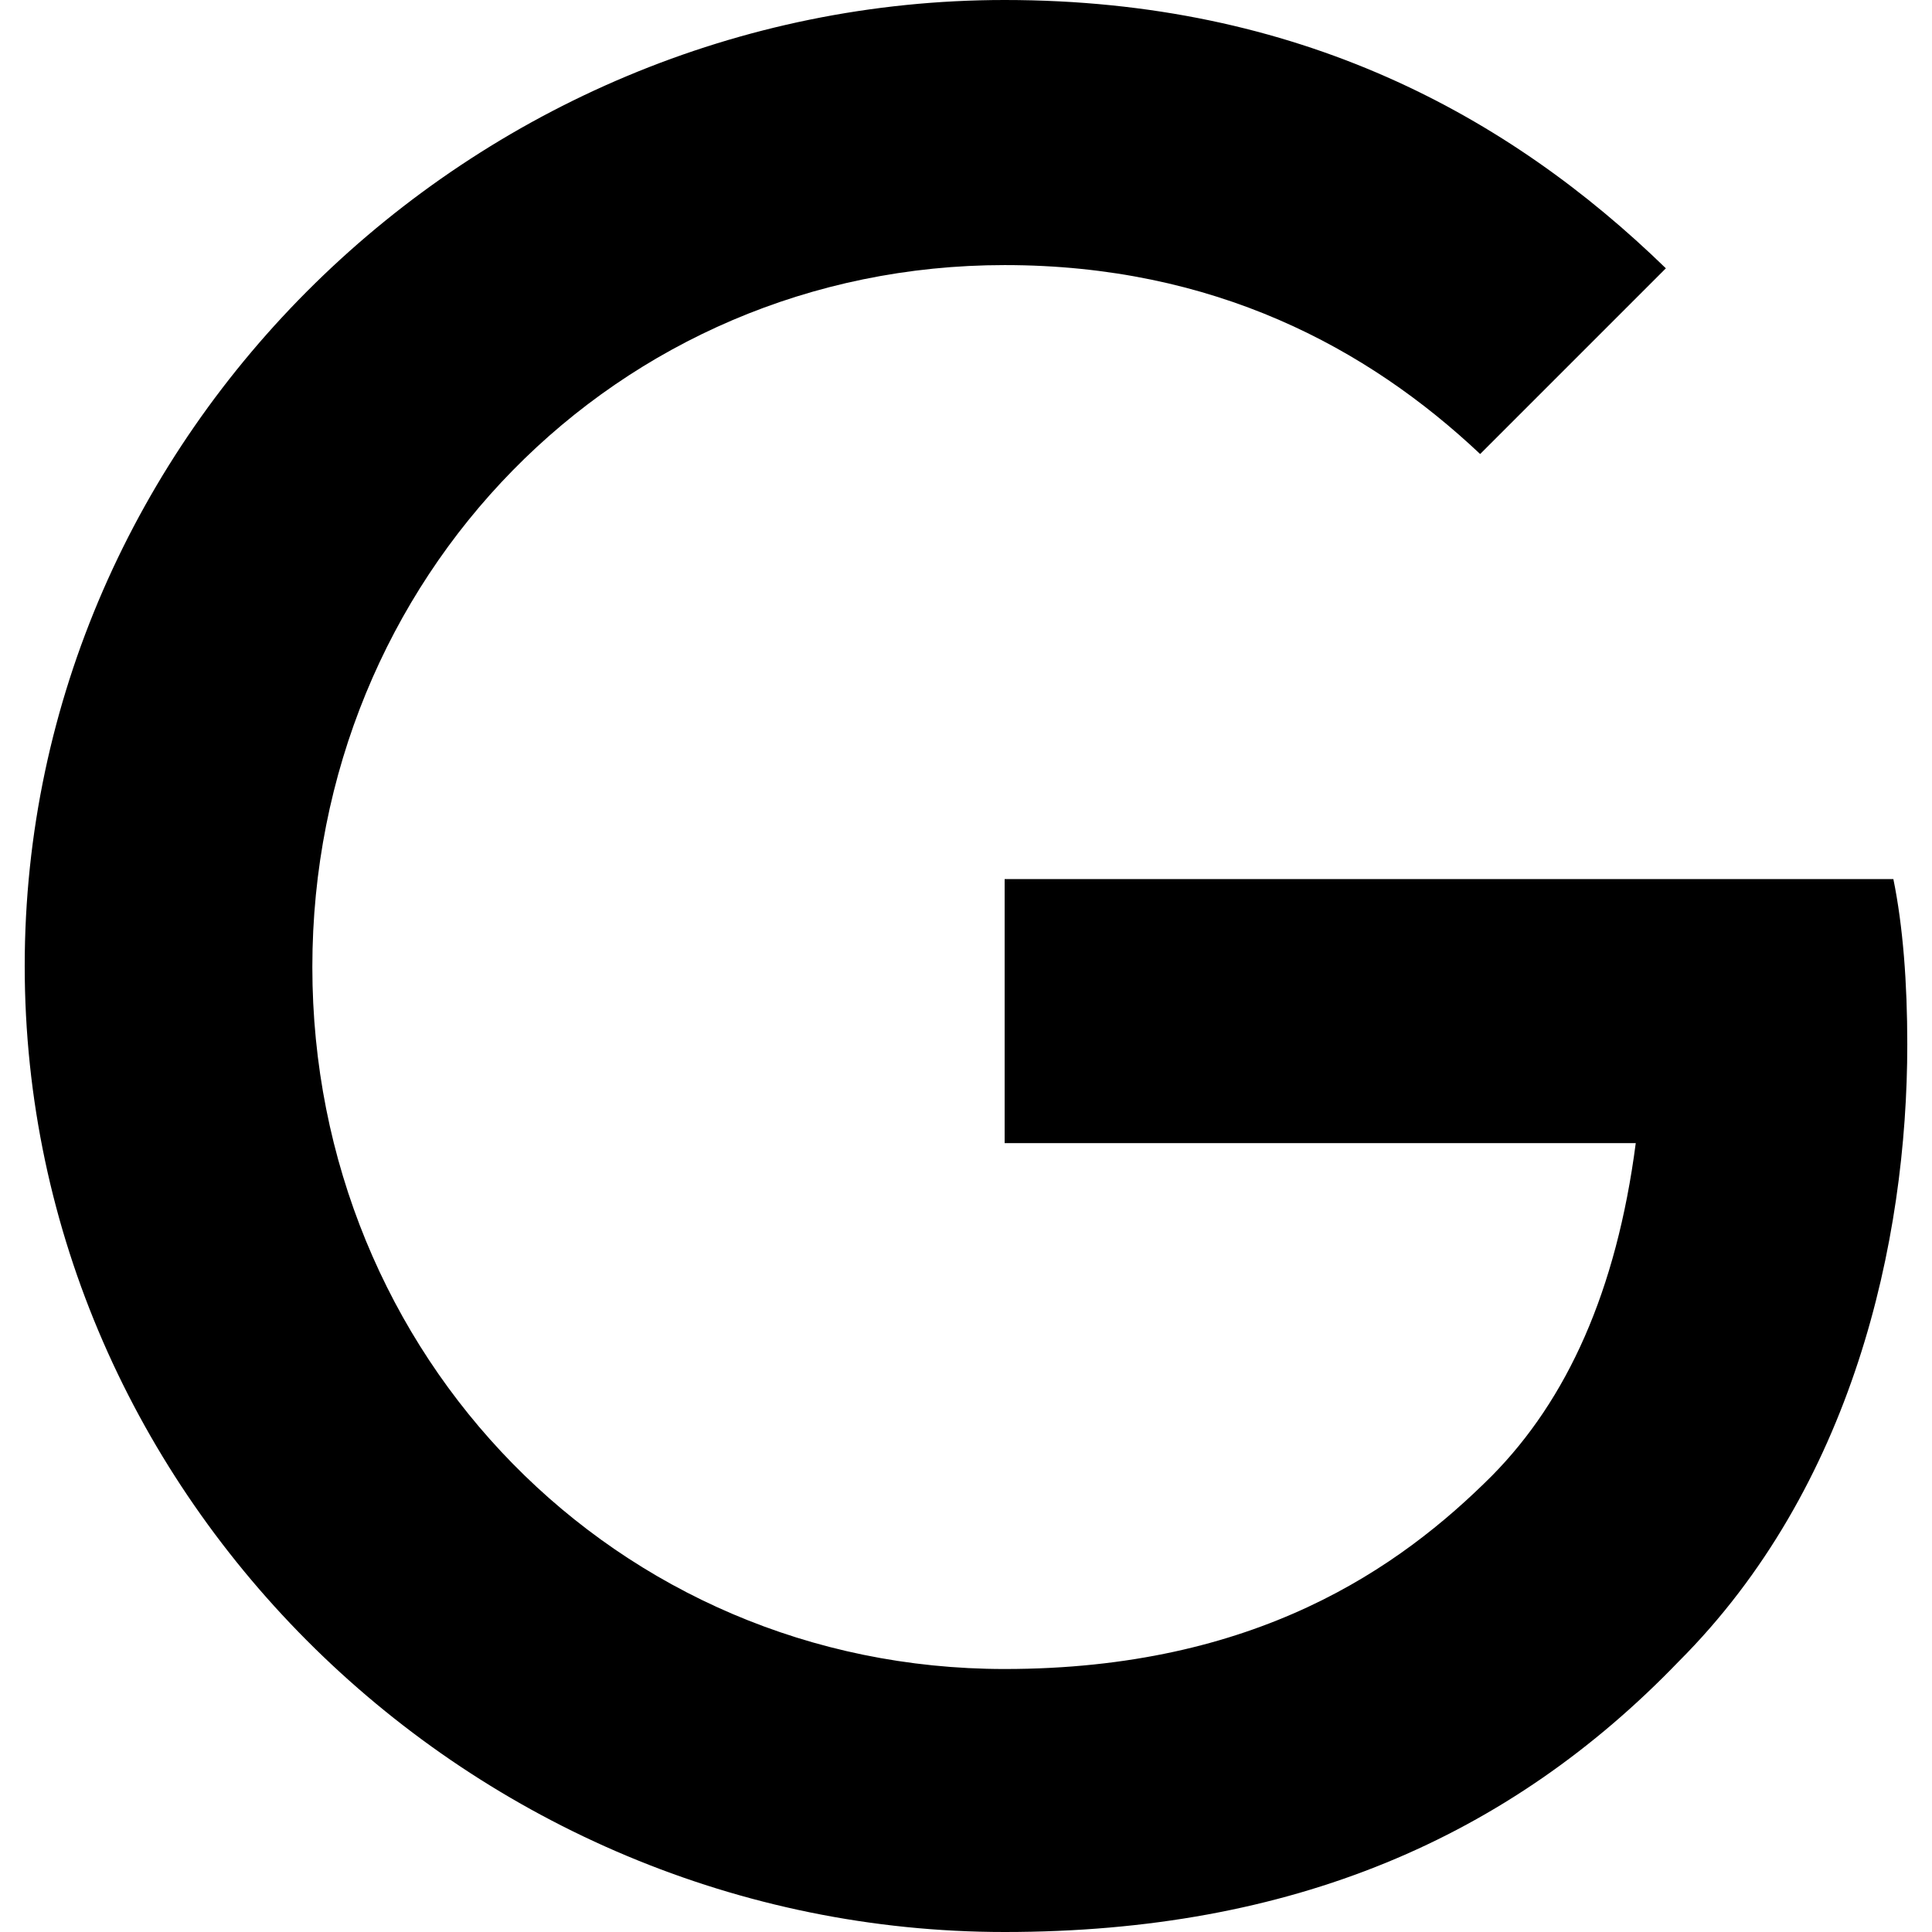
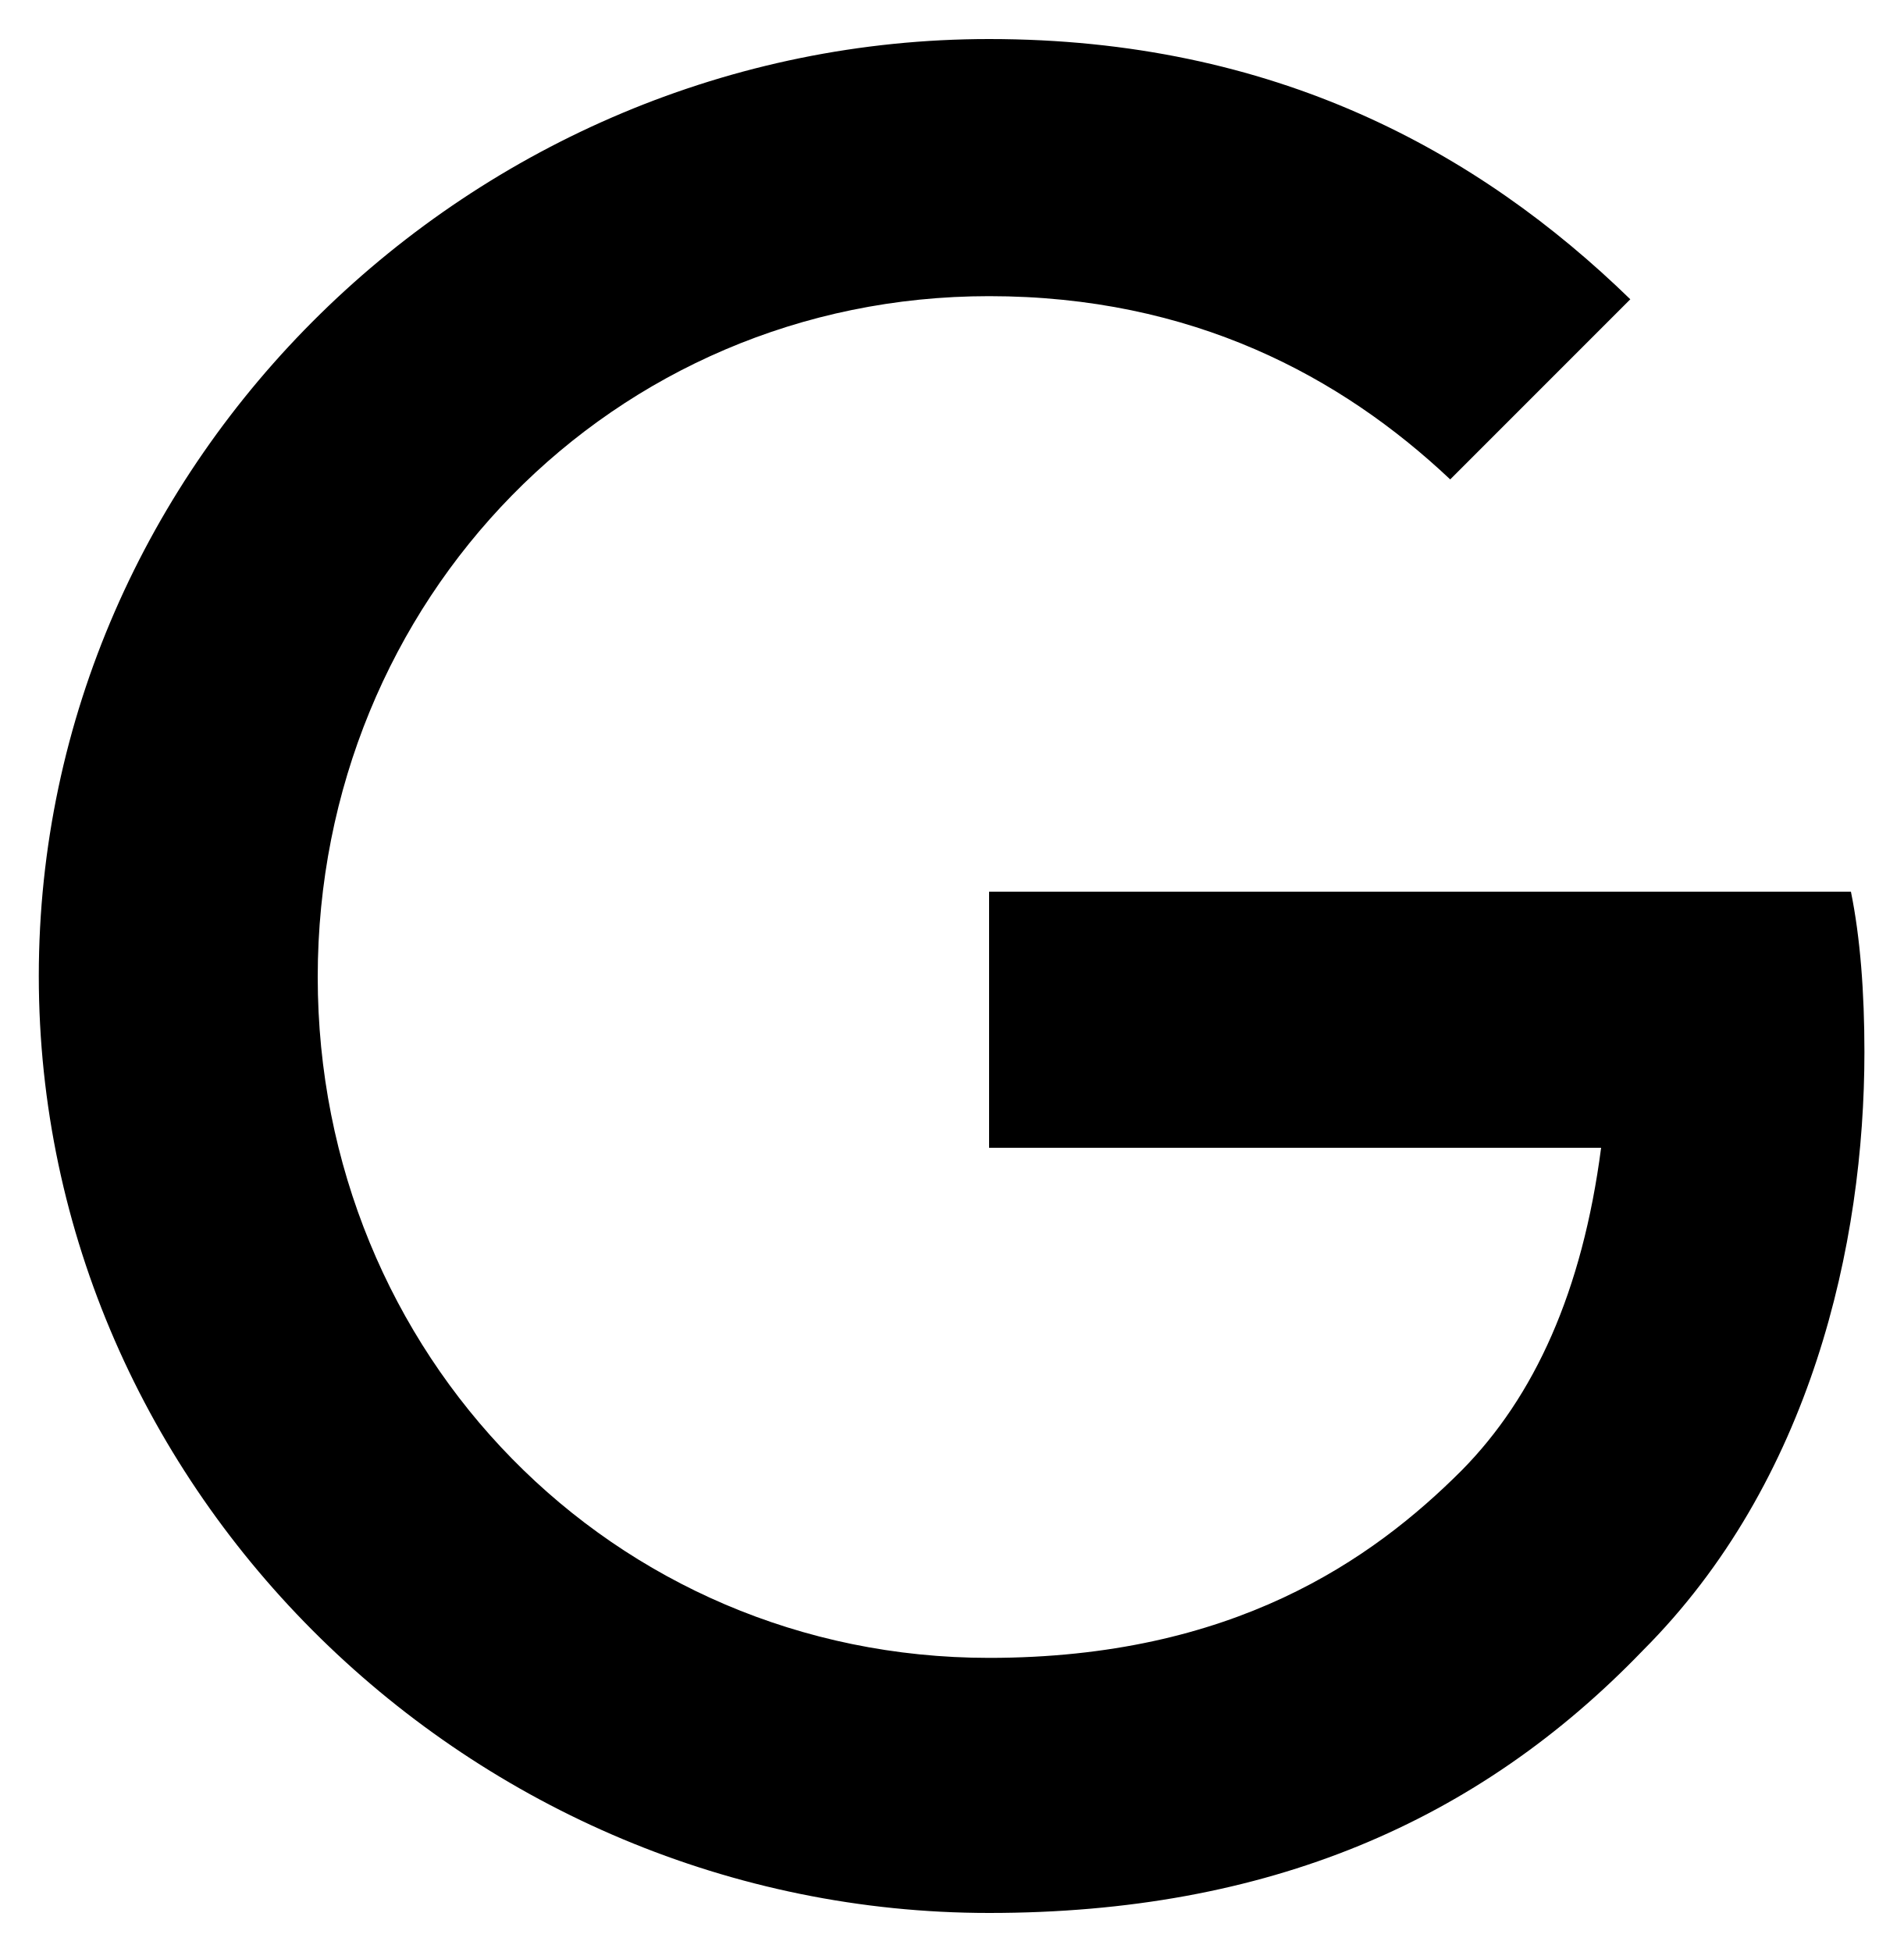
- <svg xmlns="http://www.w3.org/2000/svg" role="img" viewBox="0 0 24 24">
+ <svg xmlns="http://www.w3.org/2000/svg" role="img" viewBox="-0.19 -0.5 24.39 25">
  <path d="M12.48 10.92v3.28h7.84c-.24 1.84-.853 3.187-1.787 4.133-1.147 1.147-2.933 2.4-6.053 2.4-4.827 0-8.6-3.893-8.6-8.72s3.773-8.72 8.6-8.72c2.6 0 4.507 1.027 5.907 2.347l2.307-2.307C18.747 1.44 16.133 0 12.48 0 5.867 0 .307 5.387.307 12s5.56 12 12.173 12c3.573 0 6.267-1.173 8.373-3.36 2.16-2.16 2.84-5.213 2.84-7.667 0-.76-.053-1.467-.173-2.053H12.48z" />
</svg>
